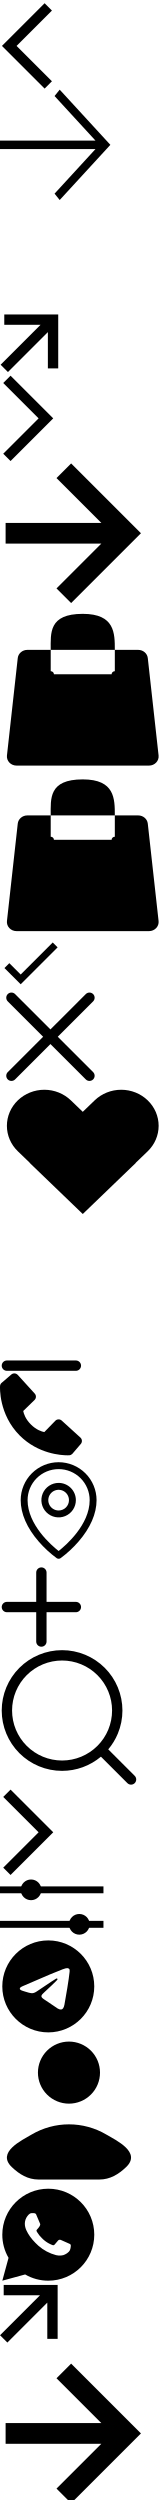
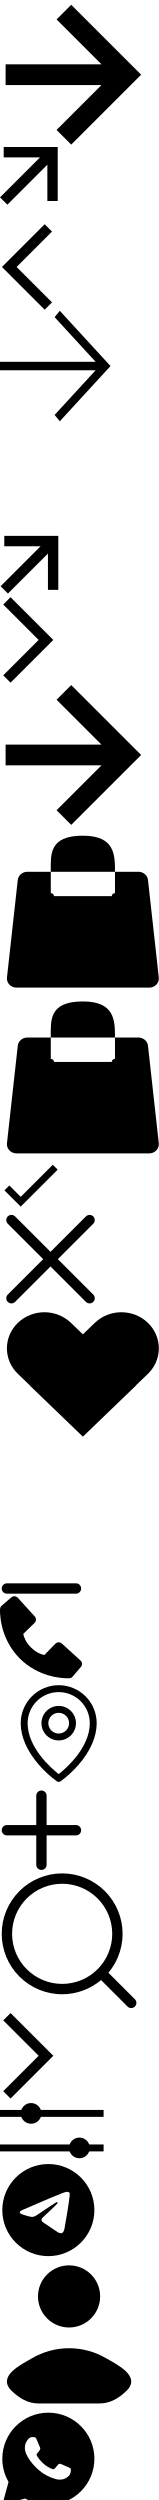
<svg xmlns="http://www.w3.org/2000/svg" xmlns:xlink="http://www.w3.org/1999/xlink">
+   <symbol id="___icon-arrow" viewBox="0 0 21 21">
+     <path fill-rule="evenodd" clip-rule="evenodd" d="M20.435 10.814L10.313 20.935L8.192 18.814L14.692 12.314L0.813 12.314L0.813 9.314L14.692 9.314L8.192 2.814L10.313 0.692L20.435 10.814Z" />
+   </symbol>
+   <use xlink:href="#___icon-arrow" width="21" height="21" y="0" />
+   <view id="___icon-arrow-view" viewBox="0 0 21 21" />
+   <symbol id="__icon-arrow" viewBox="0 0 11 11">
+     <path fill-rule="evenodd" clip-rule="evenodd" d="M8.357 0.286L8.357 8.107H6.857V2.846L1.066 8.637L0.005 7.576L5.796 1.786L0.536 1.786L0.536 0.286L8.357 0.286Z" />
+   </symbol>
+   <use xlink:href="#__icon-arrow" width="11" height="11" y="21" />
+   <view id="__icon-arrow-view" viewBox="0 21 11 11" />
  <symbol id="icon-arrow-left" viewBox="0 0 8 13">
    <path fill-rule="evenodd" clip-rule="evenodd" d="M6.469 12.844L7.529 11.783L2.403 6.657L7.529 1.53L6.469 0.469L0.282 6.657L6.469 12.844Z" />
  </symbol>
-   <use xlink:href="#icon-arrow-left" width="8" height="13" y="0" />
-   <view id="icon-arrow-left-view" viewBox="0 0 8 13" />
+   <use xlink:href="#icon-arrow-left" width="8" height="13" y="32" />
+   <view id="icon-arrow-left-view" viewBox="0 32 8 13" />
  <symbol id="icon-arrow-sm" viewBox="0 0 16 16">
    <path d="M-3.22792e-07 7.385L13.842 7.385L7.91 0.923L8.655 -3.21044e-07L16 8L8.655 16L7.91 15.077L13.842 8.615L-3.7659e-07 8.615L-3.22792e-07 7.385Z" />
  </symbol>
-   <use xlink:href="#icon-arrow-sm" width="16" height="16" y="13" />
-   <view id="icon-arrow-sm-view" viewBox="0 13 16 16" />
+   <use xlink:href="#icon-arrow-sm" width="16" height="16" y="45" />
+   <view id="icon-arrow-sm-view" viewBox="0 45 16 16" />
  <symbol id="icon-arrow-up-2" viewBox="0 0 16 16">
    <g clip-path="url(#clip0_2749_10056)">
      <path d="M3.243 4.243H11.728M11.728 4.243V12.728M11.728 4.243L3.243 12.728" stroke-width="1.5" />
    </g>
    <defs>
      <clipPath id="clip0_2749_10056">
        <rect />
      </clipPath>
    </defs>
  </symbol>
-   <use xlink:href="#icon-arrow-up-2" width="16" height="16" y="29" />
-   <view id="icon-arrow-up-2-view" viewBox="0 29 16 16" />
+   <use xlink:href="#icon-arrow-up-2" width="16" height="16" y="61" />
+   <view id="icon-arrow-up-2-view" viewBox="0 61 16 16" />
  <symbol id="icon-arrow-up" viewBox="0 0 9 9">
    <path fill-rule="evenodd" clip-rule="evenodd" d="M5.88 2.09L0.62 2.09L0.62 0.59H8.441L8.441 8.411L6.941 8.411L6.941 3.151L1.15 8.941L0.089 7.881L5.88 2.09Z" />
  </symbol>
-   <use xlink:href="#icon-arrow-up" width="9" height="9" y="45" />
-   <view id="icon-arrow-up-view" viewBox="0 45 9 9" />
+   <use xlink:href="#icon-arrow-up" width="9" height="9" y="77" />
+   <view id="icon-arrow-up-view" viewBox="0 77 9 9" />
  <symbol id="icon-arrow-xs" viewBox="0 0 8 13">
    <path fill-rule="evenodd" clip-rule="evenodd" d="M1.53 12.844L0.47 11.783L5.596 6.657L0.47 1.53L1.53 0.47L7.717 6.657L1.53 12.844Z" />
  </symbol>
-   <use xlink:href="#icon-arrow-xs" width="8" height="13" y="54" />
-   <view id="icon-arrow-xs-view" viewBox="0 54 8 13" />
+   <use xlink:href="#icon-arrow-xs" width="8" height="13" y="86" />
+   <view id="icon-arrow-xs-view" viewBox="0 86 8 13" />
  <symbol id="icon-arrow" viewBox="0 0 21 21">
    <path fill-rule="evenodd" clip-rule="evenodd" d="M20.435 10.314L10.313 20.435L8.192 18.314L14.692 11.814L0.813 11.814L0.813 8.814L14.692 8.814L8.192 2.314L10.313 0.192L20.435 10.314Z" />
  </symbol>
-   <use xlink:href="#icon-arrow" width="21" height="21" y="67" />
-   <view id="icon-arrow-view" viewBox="0 67 21 21" />
+   <use xlink:href="#icon-arrow" width="21" height="21" y="99" />
+   <view id="icon-arrow-view" viewBox="0 99 21 21" />
  <symbol id="icon-basket" viewBox="0 0 24 24">
    <path d="M16.648 9.756V6.224C16.648 3.807 16.648 1 12 1C7.024 1 7.353 3.807 7.353 6.224V9.756M21.427 7.41L22.992 21.537C23.079 22.32 22.434 23 21.605 23H2.396C2.2 23 2.007 22.961 1.828 22.886C1.649 22.81 1.489 22.7 1.358 22.562C1.228 22.424 1.129 22.262 1.068 22.085C1.008 21.908 0.987 21.721 1.008 21.537L2.574 7.41C2.61 7.084 2.772 6.783 3.028 6.564C3.284 6.345 3.617 6.224 3.961 6.224H20.04C20.754 6.224 21.352 6.736 21.427 7.41ZM7.818 9.756C7.818 9.873 7.769 9.985 7.682 10.068C7.595 10.151 7.476 10.197 7.353 10.197C7.23 10.197 7.112 10.151 7.024 10.068C6.937 9.985 6.888 9.873 6.888 9.756C6.888 9.639 6.937 9.526 7.024 9.444C7.112 9.361 7.23 9.314 7.353 9.314C7.476 9.314 7.595 9.361 7.682 9.444C7.769 9.526 7.818 9.639 7.818 9.756ZM17.113 9.756C17.113 9.873 17.064 9.985 16.977 10.068C16.89 10.151 16.771 10.197 16.648 10.197C16.525 10.197 16.407 10.151 16.319 10.068C16.232 9.985 16.183 9.873 16.183 9.756C16.183 9.639 16.232 9.526 16.319 9.444C16.407 9.361 16.525 9.314 16.648 9.314C16.771 9.314 16.89 9.361 16.977 9.444C17.064 9.526 17.113 9.639 17.113 9.756Z" stroke-width="1.5" stroke-linecap="round" stroke-linejoin="round" />
  </symbol>
-   <use xlink:href="#icon-basket" width="24" height="24" y="88" />
-   <view id="icon-basket-view" viewBox="0 88 24 24" />
+   <use xlink:href="#icon-basket" width="24" height="24" y="120" />
+   <view id="icon-basket-view" viewBox="0 120 24 24" />
  <symbol id="icon-cart" viewBox="0 0 24 24">
    <path d="M16.648 9.756V6.224C16.648 3.807 16.648 1 12 1C7.024 1 7.353 3.807 7.353 6.224V9.756M21.427 7.41L22.992 21.537C23.079 22.32 22.434 23 21.605 23H2.396C2.2 23 2.007 22.961 1.828 22.886C1.649 22.81 1.489 22.7 1.358 22.562C1.228 22.424 1.129 22.262 1.068 22.085C1.008 21.908 0.987 21.721 1.008 21.537L2.574 7.41C2.61 7.084 2.772 6.783 3.028 6.564C3.284 6.345 3.617 6.224 3.961 6.224H20.04C20.754 6.224 21.352 6.736 21.427 7.41ZM7.818 9.756C7.818 9.873 7.769 9.985 7.682 10.068C7.595 10.151 7.476 10.197 7.353 10.197C7.23 10.197 7.112 10.151 7.024 10.068C6.937 9.985 6.888 9.873 6.888 9.756C6.888 9.639 6.937 9.526 7.024 9.444C7.112 9.361 7.23 9.314 7.353 9.314C7.476 9.314 7.595 9.361 7.682 9.444C7.769 9.526 7.818 9.639 7.818 9.756ZM17.113 9.756C17.113 9.873 17.064 9.985 16.977 10.068C16.89 10.151 16.771 10.197 16.648 10.197C16.525 10.197 16.407 10.151 16.319 10.068C16.232 9.985 16.183 9.873 16.183 9.756C16.183 9.639 16.232 9.526 16.319 9.444C16.407 9.361 16.525 9.314 16.648 9.314C16.771 9.314 16.89 9.361 16.977 9.444C17.064 9.526 17.113 9.639 17.113 9.756Z" stroke-width="1.5" stroke-linecap="round" stroke-linejoin="round" />
  </symbol>
-   <use xlink:href="#icon-cart" width="24" height="24" y="112" />
-   <view id="icon-cart-view" viewBox="0 112 24 24" />
+   <use xlink:href="#icon-cart" width="24" height="24" y="144" />
+   <view id="icon-cart-view" viewBox="0 144 24 24" />
  <symbol id="icon-check" viewBox="0 0 9 7">
    <path fill-rule="evenodd" clip-rule="evenodd" d="M8.352 1.354L2.998 6.707L0.645 4.354L1.352 3.646L2.998 5.293L7.645 0.646L8.352 1.354Z" />
  </symbol>
-   <use xlink:href="#icon-check" width="9" height="7" y="136" />
-   <view id="icon-check-view" viewBox="0 136 9 7" />
+   <use xlink:href="#icon-check" width="9" height="7" y="168" />
+   <view id="icon-check-view" viewBox="0 168 9 7" />
  <symbol id="icon-close" viewBox="0 0 14 14">
    <path fill-rule="evenodd" clip-rule="evenodd" d="M13.501 1.127C13.794 1.419 13.794 1.894 13.501 2.187L8.374 7.314L13.501 12.44C13.794 12.733 13.794 13.208 13.501 13.501C13.208 13.794 12.733 13.794 12.44 13.501L7.313 8.374L2.187 13.501C1.894 13.794 1.419 13.794 1.126 13.501C0.833 13.208 0.833 12.733 1.126 12.44L6.253 7.314L1.126 2.187C0.833 1.894 0.833 1.419 1.126 1.127C1.419 0.834 1.894 0.834 2.187 1.127L7.313 6.253L12.44 1.127C12.733 0.834 13.208 0.834 13.501 1.127Z" />
  </symbol>
-   <use xlink:href="#icon-close" width="14" height="14" y="143" />
-   <view id="icon-close-view" viewBox="0 143 14 14" />
+   <use xlink:href="#icon-close" width="14" height="14" y="175" />
+   <view id="icon-close-view" viewBox="0 175 14 14" />
  <symbol id="icon-fav" viewBox="0 0 24 20">
    <path d="M2.591 2.531C3.095 2.046 3.693 1.661 4.352 1.398C5.01 1.135 5.716 1 6.429 1C7.142 1 7.848 1.135 8.506 1.398C9.165 1.661 9.763 2.046 10.268 2.531L12 4.199L13.733 2.531C14.751 1.551 16.132 1 17.572 1C19.011 1 20.392 1.551 21.41 2.532C22.428 3.512 23 4.842 23 6.228C23 7.615 22.428 8.944 21.41 9.924L19.677 11.592L19.692 11.607L12.016 19L12 18.985L11.985 19L4.308 11.607L4.323 11.592L2.591 9.924C2.086 9.439 1.686 8.863 1.413 8.228C1.14 7.594 1 6.914 1 6.228C1 5.541 1.14 4.861 1.413 4.227C1.686 3.593 2.086 3.016 2.591 2.531Z" stroke-width="1.5" stroke-linejoin="round" />
  </symbol>
-   <use xlink:href="#icon-fav" width="24" height="20" y="157" />
-   <view id="icon-fav-view" viewBox="0 157 24 20" />
+   <use xlink:href="#icon-fav" width="24" height="20" y="189" />
+   <view id="icon-fav-view" viewBox="0 189 24 20" />
  <symbol id="icon-menu-arrow" viewBox="0 0 20 20">
    <path d="M10 2L18 10M18 10L10 18M18 10L2 10" stroke-width="1.5" />
  </symbol>
-   <use xlink:href="#icon-menu-arrow" width="20" height="20" y="177" />
-   <view id="icon-menu-arrow-view" viewBox="0 177 20 20" />
+   <use xlink:href="#icon-menu-arrow" width="20" height="20" y="209" />
+   <view id="icon-menu-arrow-view" viewBox="0 209 20 20" />
  <symbol id="icon-minus" viewBox="0 0 12 2">
    <path fill-rule="evenodd" clip-rule="evenodd" d="M11.75 1C11.75 1.414 11.414 1.75 11 1.75L1 1.75C0.586 1.75 0.25 1.414 0.25 1C0.25 0.586 0.586 0.25 1 0.25L11 0.25C11.414 0.25 11.75 0.586 11.75 1Z" />
  </symbol>
-   <use xlink:href="#icon-minus" width="12" height="2" y="197" />
-   <view id="icon-minus-view" viewBox="0 197 12 2" />
+   <use xlink:href="#icon-minus" width="12" height="2" y="229" />
+   <view id="icon-minus-view" viewBox="0 229 12 2" />
  <symbol id="icon-phone" viewBox="0 0 12 12">
    <path d="M11.658 9.427L8.948 6.963C8.82 6.846 8.652 6.784 8.478 6.789C8.305 6.795 8.141 6.867 8.021 6.991L6.425 8.632C6.041 8.559 5.269 8.318 4.475 7.525C3.68 6.73 3.439 5.956 3.368 5.575L5.007 3.979C5.132 3.858 5.204 3.694 5.209 3.521C5.215 3.348 5.153 3.179 5.036 3.051L2.573 0.342C2.456 0.214 2.294 0.136 2.121 0.125C1.948 0.114 1.777 0.171 1.645 0.284L0.199 1.525C0.083 1.64 0.015 1.794 0.005 1.957C-0.005 2.124 -0.195 6.072 2.866 9.135C5.537 11.805 8.882 12 9.803 12C9.938 12 10.021 11.996 10.043 11.995C10.206 11.985 10.359 11.916 10.475 11.801L11.715 10.353C11.828 10.222 11.886 10.052 11.875 9.878C11.864 9.705 11.786 9.543 11.658 9.427Z" />
  </symbol>
-   <use xlink:href="#icon-phone" width="12" height="12" y="199" />
-   <view id="icon-phone-view" viewBox="0 199 12 12" />
+   <use xlink:href="#icon-phone" width="12" height="12" y="231" />
+   <view id="icon-phone-view" viewBox="0 231 12 12" />
  <symbol id="icon-pin" viewBox="0 0 16 16">
    <path d="M8.5 4C8.006 4 7.522 4.147 7.111 4.421C6.7 4.696 6.38 5.086 6.19 5.543C6.001 6 5.952 6.503 6.048 6.988C6.144 7.473 6.383 7.918 6.732 8.268C7.082 8.617 7.527 8.855 8.012 8.952C8.497 9.048 9 8.999 9.457 8.81C9.914 8.62 10.304 8.3 10.579 7.889C10.853 7.478 11 6.994 11 6.5C11 5.837 10.737 5.201 10.268 4.732C9.799 4.263 9.163 4 8.5 4ZM8.5 8C8.203 8 7.913 7.912 7.667 7.747C7.42 7.582 7.228 7.348 7.114 7.074C7.001 6.8 6.971 6.498 7.029 6.207C7.087 5.916 7.23 5.649 7.439 5.439C7.649 5.23 7.916 5.087 8.207 5.029C8.498 4.971 8.8 5.001 9.074 5.114C9.348 5.228 9.582 5.42 9.747 5.667C9.912 5.913 10 6.203 10 6.5C10 6.898 9.842 7.279 9.561 7.561C9.279 7.842 8.898 8 8.5 8ZM8.5 1C7.042 1.002 5.644 1.582 4.613 2.613C3.582 3.644 3.002 5.042 3 6.5C3 8.463 3.907 10.543 5.625 12.516C6.397 13.407 7.266 14.21 8.216 14.909C8.3 14.968 8.4 15 8.502 15C8.605 15 8.705 14.968 8.789 14.909C9.737 14.21 10.604 13.407 11.375 12.516C13.091 10.543 14 8.463 14 6.5C13.998 5.042 13.418 3.644 12.387 2.613C11.356 1.582 9.958 1.002 8.5 1ZM8.5 13.875C7.467 13.062 4 10.078 4 6.5C4 5.307 4.474 4.162 5.318 3.318C6.162 2.474 7.307 2 8.5 2C9.693 2 10.838 2.474 11.682 3.318C12.526 4.162 13 5.307 13 6.5C13 10.077 9.533 13.062 8.5 13.875Z" />
  </symbol>
-   <use xlink:href="#icon-pin" width="16" height="16" y="211" />
-   <view id="icon-pin-view" viewBox="0 211 16 16" />
+   <use xlink:href="#icon-pin" width="16" height="16" y="243" />
+   <view id="icon-pin-view" viewBox="0 243 16 16" />
  <symbol id="icon-plus" viewBox="0 0 12 12">
    <path fill-rule="evenodd" clip-rule="evenodd" d="M11.75 6C11.75 6.414 11.414 6.75 11 6.75L6.75 6.75L6.75 11C6.75 11.414 6.414 11.75 6 11.75C5.586 11.75 5.25 11.414 5.25 11L5.25 6.75L1 6.75C0.586 6.75 0.25 6.414 0.25 6C0.25 5.586 0.586 5.25 1 5.25L5.25 5.25L5.25 1C5.25 0.586 5.586 0.25 6 0.25C6.414 0.25 6.75 0.586 6.75 1L6.75 5.25L11 5.25C11.414 5.25 11.75 5.586 11.75 6Z" />
  </symbol>
-   <use xlink:href="#icon-plus" width="12" height="12" y="227" />
-   <view id="icon-plus-view" viewBox="0 227 12 12" />
+   <use xlink:href="#icon-plus" width="12" height="12" y="259" />
+   <view id="icon-plus-view" viewBox="0 259 12 12" />
  <symbol id="icon-search" viewBox="0 0 20 20">
    <path fill-rule="evenodd" clip-rule="evenodd" d="M5.651 0.916C6.713 0.476 7.851 0.25 9 0.25C10.149 0.25 11.287 0.476 12.348 0.916C13.41 1.356 14.374 2 15.187 2.813C16 3.625 16.644 4.59 17.084 5.652C17.524 6.713 17.75 7.851 17.75 9C17.75 10.149 17.524 11.287 17.084 12.349C16.74 13.179 16.271 13.949 15.695 14.634L19.53 18.47C19.823 18.763 19.823 19.238 19.53 19.53C19.237 19.823 18.762 19.823 18.469 19.53L14.634 15.695C13.063 17.017 11.069 17.75 9 17.75C6.679 17.75 4.453 16.828 2.812 15.187C1.171 13.546 0.25 11.321 0.25 9C0.25 6.679 1.171 4.454 2.812 2.813C3.625 2 4.59 1.356 5.651 0.916ZM9 1.75C8.048 1.75 7.105 1.937 6.225 2.302C5.346 2.666 4.546 3.2 3.873 3.873C2.513 5.233 1.75 7.077 1.75 9C1.75 10.923 2.513 12.767 3.873 14.127C5.233 15.486 7.077 16.25 9 16.25C10.923 16.25 12.767 15.486 14.126 14.127C14.8 13.454 15.334 12.654 15.698 11.775C16.062 10.895 16.25 9.952 16.25 9C16.25 8.048 16.062 7.105 15.698 6.226C15.334 5.346 14.8 4.547 14.126 3.873C13.453 3.2 12.654 2.666 11.774 2.302C10.895 1.937 9.952 1.75 9 1.75Z" />
  </symbol>
-   <use xlink:href="#icon-search" width="20" height="20" y="239" />
-   <view id="icon-search-view" viewBox="0 239 20 20" />
+   <use xlink:href="#icon-search" width="20" height="20" y="271" />
+   <view id="icon-search-view" viewBox="0 271 20 20" />
  <symbol id="icon-slider-arrow" viewBox="0 0 8 13">
    <path fill-rule="evenodd" clip-rule="evenodd" d="M1.53 12.844L0.47 11.783L5.596 6.657L0.47 1.53L1.53 0.469L7.718 6.657L1.53 12.844Z" />
  </symbol>
-   <use xlink:href="#icon-slider-arrow" width="8" height="13" y="259" />
-   <view id="icon-slider-arrow-view" viewBox="0 259 8 13" />
+   <use xlink:href="#icon-slider-arrow" width="8" height="13" y="291" />
+   <view id="icon-slider-arrow-view" viewBox="0 291 8 13" />
  <symbol id="icon-sort" viewBox="0 0 15 9">
    <path fill-rule="evenodd" clip-rule="evenodd" d="M15 2.5H0V1.5H15V2.5Z" />
    <path fill-rule="evenodd" clip-rule="evenodd" d="M15 7.5H0V6.5H15V7.5Z" />
    <path d="M6 2C6 2.828 5.328 3.5 4.5 3.5C3.672 3.5 3 2.828 3 2C3 1.172 3.672 0.5 4.5 0.5C5.328 0.5 6 1.172 6 2Z" />
    <path d="M13 7C13 7.828 12.328 8.5 11.5 8.5C10.672 8.5 10 7.828 10 7C10 6.172 10.672 5.5 11.5 5.5C12.328 5.5 13 6.172 13 7Z" />
  </symbol>
-   <use xlink:href="#icon-sort" width="15" height="9" y="272" />
-   <view id="icon-sort-view" viewBox="0 272 15 9" />
+   <use xlink:href="#icon-sort" width="15" height="9" y="304" />
+   <view id="icon-sort-view" viewBox="0 304 15 9" />
  <symbol id="icon-tg" viewBox="0 0 14 14">
    <path d="M7 0.333C3.32 0.333 0.333 3.32 0.333 7C0.333 10.68 3.32 13.667 7 13.667C10.68 13.667 13.666 10.68 13.666 7C13.666 3.32 10.68 0.333 7 0.333ZM10.093 4.867C9.993 5.92 9.56 8.48 9.34 9.66C9.246 10.16 9.06 10.327 8.886 10.347C8.5 10.38 8.206 10.094 7.833 9.847C7.246 9.46 6.913 9.22 6.346 8.847C5.686 8.414 6.113 8.174 6.493 7.787C6.593 7.687 8.3 6.133 8.333 5.994C8.338 5.972 8.337 5.95 8.331 5.929C8.325 5.908 8.315 5.889 8.3 5.873C8.26 5.84 8.206 5.854 8.16 5.86C8.1 5.873 7.166 6.494 5.346 7.72C5.08 7.9 4.84 7.994 4.626 7.987C4.386 7.98 3.933 7.854 3.593 7.74C3.173 7.607 2.846 7.534 2.873 7.3C2.886 7.18 3.053 7.06 3.366 6.934C5.313 6.087 6.606 5.527 7.253 5.26C9.106 4.487 9.486 4.354 9.74 4.354C9.793 4.354 9.92 4.367 10 4.434C10.066 4.487 10.086 4.56 10.093 4.614C10.086 4.654 10.1 4.774 10.093 4.867Z" />
  </symbol>
-   <use xlink:href="#icon-tg" width="14" height="14" y="281" />
-   <view id="icon-tg-view" viewBox="0 281 14 14" />
+   <use xlink:href="#icon-tg" width="14" height="14" y="313" />
+   <view id="icon-tg-view" viewBox="0 313 14 14" />
  <symbol id="icon-user" viewBox="0 0 20 22">
    <path d="M4.578 14.482C3.163 15.324 -0.547 17.044 1.713 19.197C2.816 20.248 4.045 21 5.59 21H14.408C15.954 21 17.183 20.248 18.286 19.197C20.546 17.044 16.836 15.324 15.421 14.482C13.779 13.512 11.906 13 9.999 13C8.092 13 6.22 13.512 4.578 14.482ZM14.5 5.5C14.5 6.693 14.026 7.838 13.182 8.682C12.338 9.526 11.193 10 10 10C8.806 10 7.662 9.526 6.818 8.682C5.974 7.838 5.5 6.693 5.5 5.5C5.5 4.307 5.974 3.162 6.818 2.318C7.662 1.474 8.806 1 10 1C11.193 1 12.338 1.474 13.182 2.318C14.026 3.162 14.5 4.307 14.5 5.5Z" stroke-width="1.5" stroke-linecap="round" stroke-linejoin="round" />
  </symbol>
-   <use xlink:href="#icon-user" width="20" height="22" y="295" />
-   <view id="icon-user-view" viewBox="0 295 20 22" />
+   <use xlink:href="#icon-user" width="20" height="22" y="327" />
+   <view id="icon-user-view" viewBox="0 327 20 22" />
  <symbol id="icon-whatsapp" viewBox="0 0 14 14">
    <path d="M7.001 0.333C10.683 0.333 13.667 3.318 13.667 7C13.667 10.682 10.683 13.667 7.001 13.667C5.822 13.669 4.665 13.357 3.647 12.763L0.337 13.667L1.238 10.355C0.644 9.337 0.332 8.179 0.334 7C0.334 3.318 3.319 0.333 7.001 0.333ZM4.729 3.867L4.595 3.872C4.509 3.878 4.425 3.901 4.347 3.939C4.275 3.98 4.209 4.031 4.151 4.091C4.071 4.166 4.026 4.231 3.977 4.295C3.731 4.615 3.598 5.009 3.6 5.413C3.601 5.74 3.687 6.058 3.82 6.355C4.093 6.957 4.541 7.593 5.133 8.183C5.276 8.325 5.416 8.468 5.567 8.601C6.302 9.248 7.179 9.715 8.127 9.965L8.505 10.023C8.629 10.029 8.752 10.02 8.876 10.014C9.07 10.004 9.26 9.951 9.431 9.86C9.519 9.815 9.604 9.766 9.687 9.713C9.687 9.713 9.715 9.694 9.77 9.653C9.86 9.587 9.915 9.539 9.99 9.461C10.046 9.404 10.093 9.336 10.13 9.26C10.182 9.151 10.234 8.944 10.255 8.771C10.271 8.639 10.267 8.567 10.265 8.523C10.262 8.451 10.203 8.377 10.138 8.346L9.75 8.172C9.75 8.172 9.17 7.919 8.815 7.758C8.778 7.742 8.738 7.733 8.698 7.731C8.652 7.726 8.606 7.731 8.563 7.746C8.519 7.76 8.479 7.784 8.446 7.815C8.443 7.814 8.398 7.852 7.916 8.436C7.888 8.473 7.85 8.501 7.807 8.517C7.763 8.532 7.716 8.534 7.671 8.523C7.627 8.511 7.585 8.496 7.543 8.479C7.461 8.444 7.432 8.431 7.375 8.407C6.993 8.24 6.638 8.014 6.325 7.738C6.241 7.665 6.163 7.585 6.083 7.507C5.821 7.256 5.593 6.972 5.403 6.662L5.364 6.599C5.336 6.556 5.313 6.51 5.296 6.462C5.271 6.364 5.337 6.285 5.337 6.285C5.337 6.285 5.499 6.108 5.574 6.012C5.647 5.919 5.709 5.828 5.749 5.763C5.828 5.637 5.853 5.507 5.811 5.406C5.625 4.95 5.432 4.496 5.233 4.045C5.193 3.956 5.077 3.892 4.971 3.879C4.935 3.875 4.899 3.871 4.863 3.869C4.773 3.864 4.683 3.864 4.594 3.871L4.729 3.867Z" />
  </symbol>
-   <use xlink:href="#icon-whatsapp" width="14" height="14" y="317" />
-   <view id="icon-whatsapp-view" viewBox="0 317 14 14" />
-   <symbol id="__icon-arrow" viewBox="0 0 11 11">
-     <path fill-rule="evenodd" clip-rule="evenodd" d="M8.357 0.286L8.357 8.107H6.857V2.846L1.066 8.637L0.005 7.576L5.796 1.786L0.536 1.786L0.536 0.286L8.357 0.286Z" />
-   </symbol>
-   <use xlink:href="#__icon-arrow" width="11" height="11" y="331" />
-   <view id="__icon-arrow-view" viewBox="0 331 11 11" />
-   <symbol id="___icon-arrow" viewBox="0 0 21 21">
-     <path fill-rule="evenodd" clip-rule="evenodd" d="M20.435 10.814L10.313 20.935L8.192 18.814L14.692 12.314L0.813 12.314L0.813 9.314L14.692 9.314L8.192 2.814L10.313 0.692L20.435 10.814Z" />
-   </symbol>
-   <use xlink:href="#___icon-arrow" width="21" height="21" y="342" />
-   <view id="___icon-arrow-view" viewBox="0 342 21 21" />
+   <use xlink:href="#icon-whatsapp" width="14" height="14" y="349" />
+   <view id="icon-whatsapp-view" viewBox="0 349 14 14" />
</svg>
